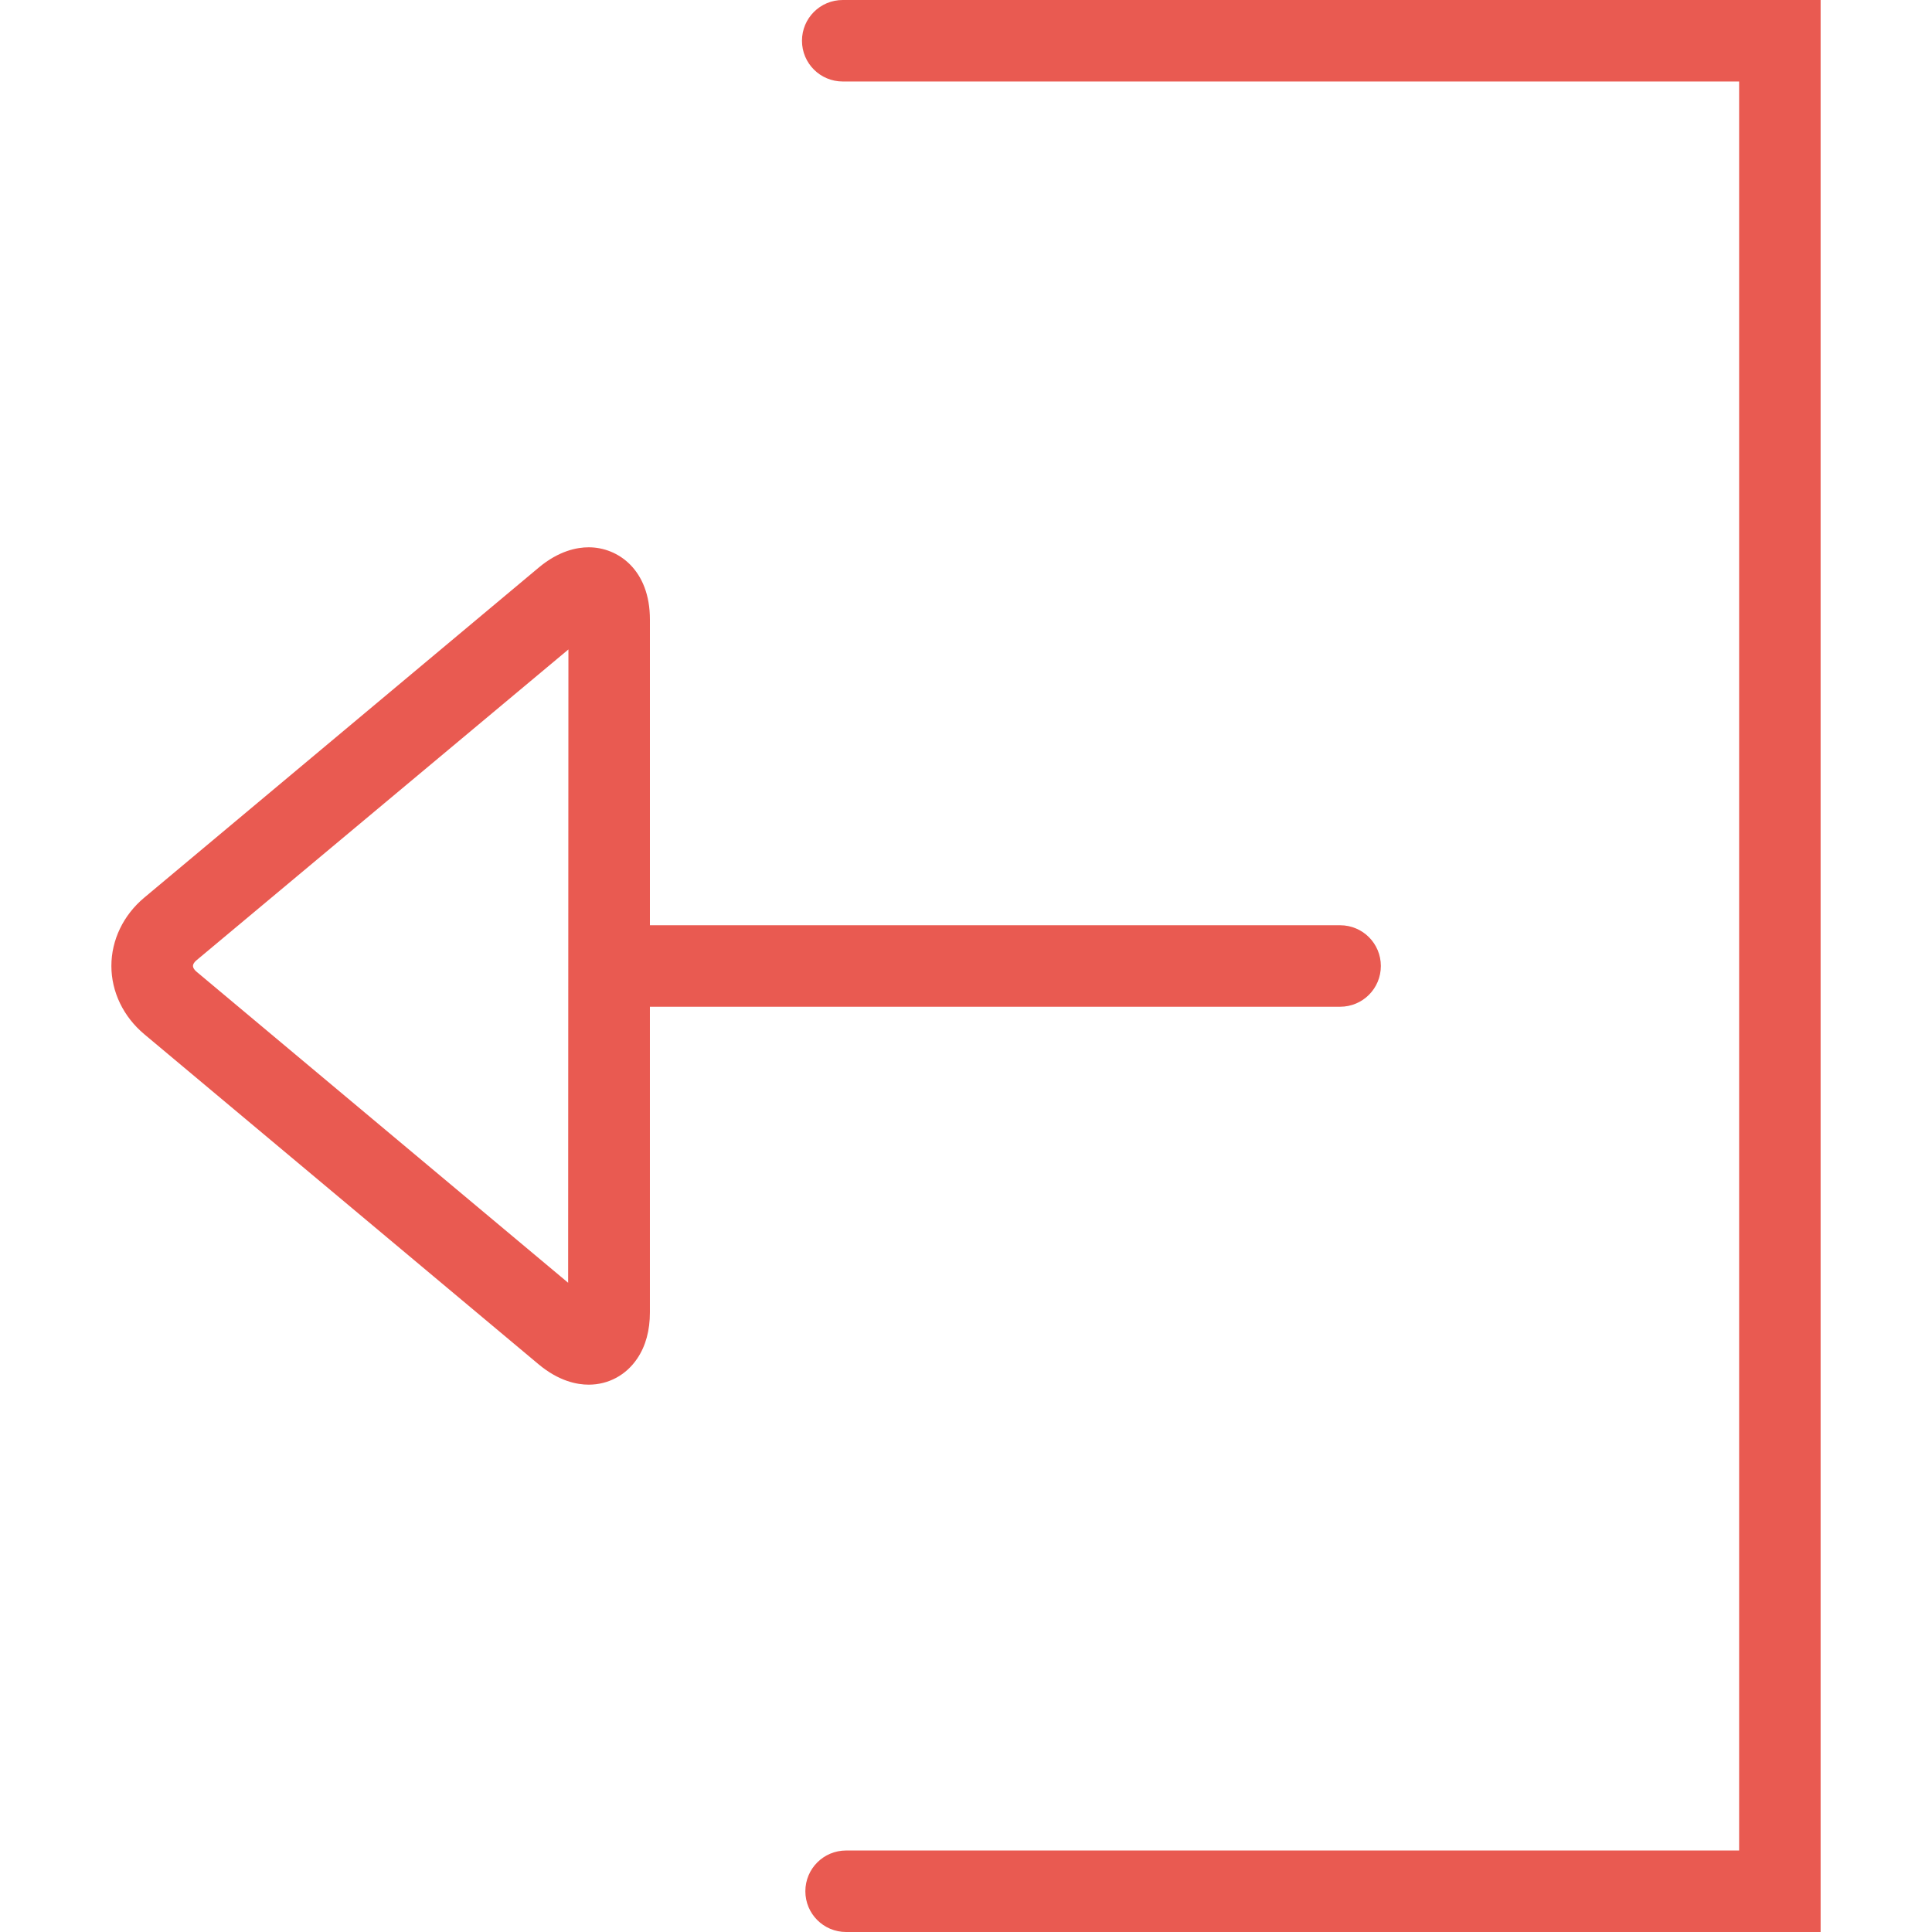
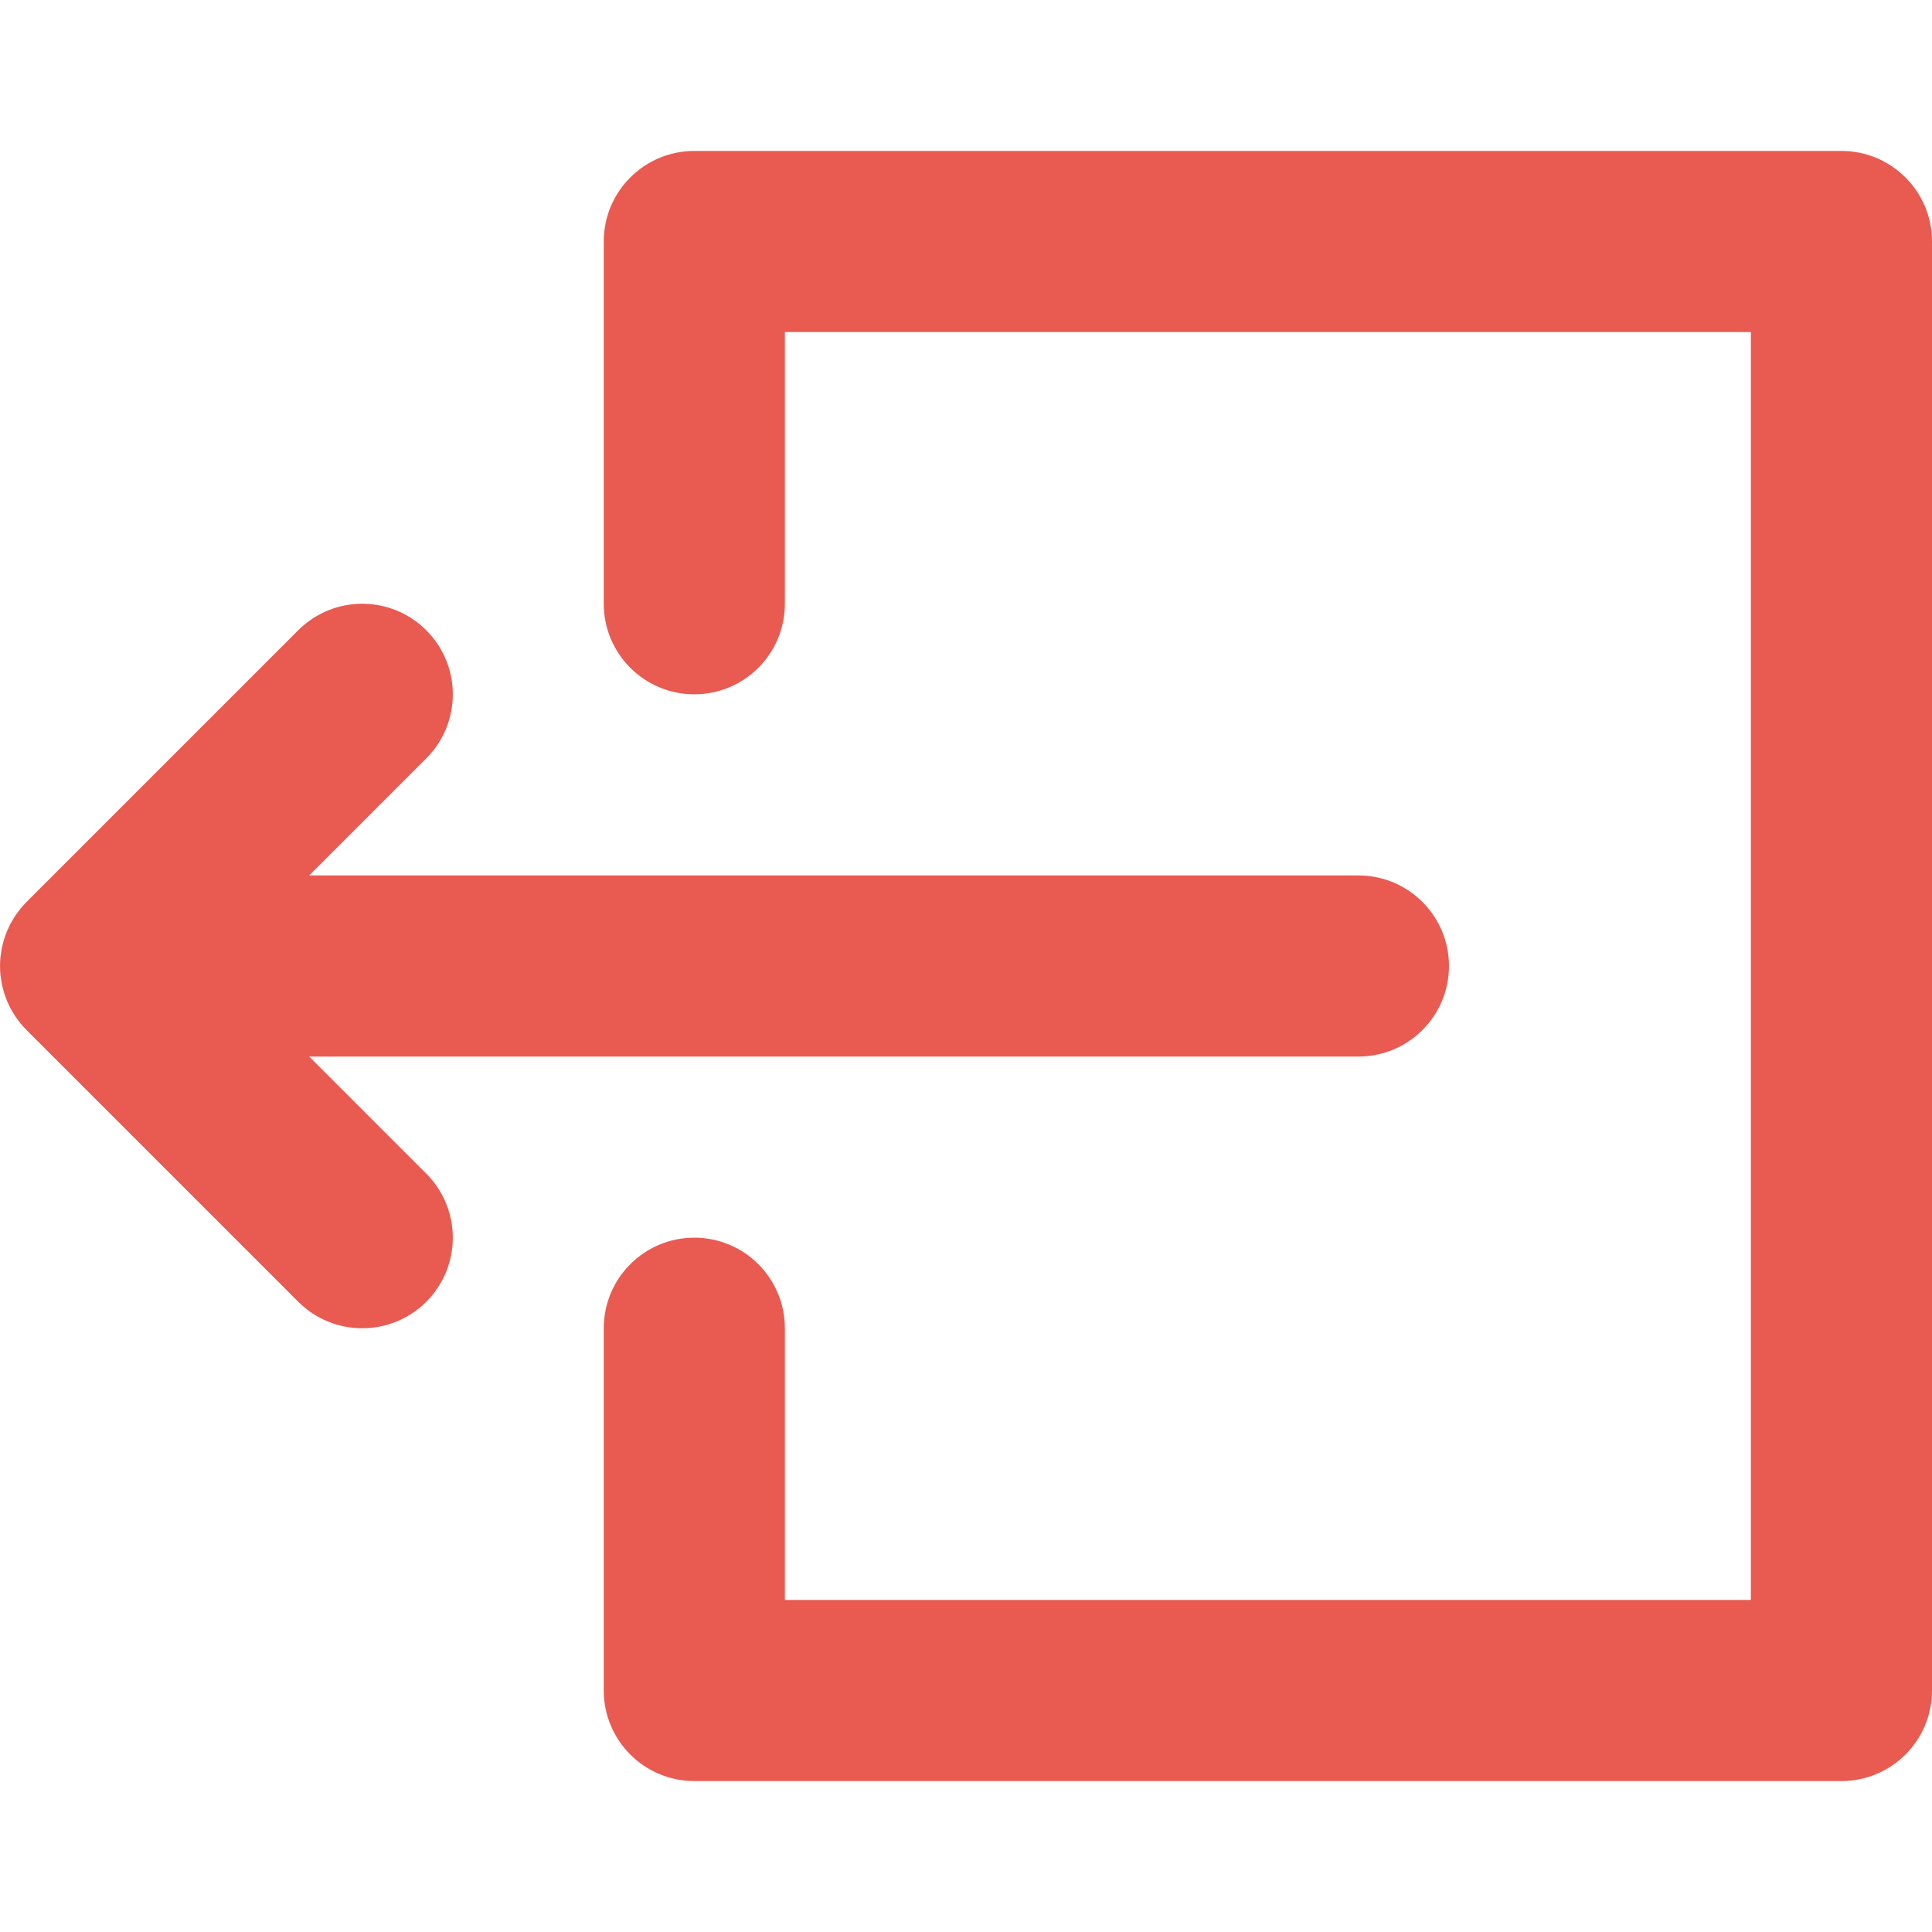
- <svg xmlns="http://www.w3.org/2000/svg" version="1.1" id="Capa_1" x="0px" y="0px" viewBox="0 0 304.735 304.735" style="enable-background:new 0 0 304.735 304.735;" xml:space="preserve" width="512px" height="512px" class="">
+ <svg xmlns="http://www.w3.org/2000/svg" version="1.1" id="Layer_1" x="0px" y="0px" viewBox="0 0 320.002 320.002" style="enable-background:new 0 0 320.002 320.002;" xml:space="preserve" width="512px" height="512px" class="">
  <g>
-     <g>
-       <path d="M287.167,0v304.735h-0.006H133.456c-3.554,0-6.427-2.873-6.427-6.427s2.873-6.427,6.427-6.427h140.857V12.854h-141.39   c-3.554,0-6.427-2.873-6.427-6.427S129.369,0,132.923,0H287.167z M102.511,158.801v48.188c0,2.873-0.668,5.321-1.992,7.282   c-1.755,2.622-4.55,4.132-7.667,4.132c-1.851,0-4.711-0.553-7.886-3.201l-62.212-52.077c-3.297-2.764-5.186-6.684-5.186-10.771   s1.889-8.014,5.186-10.771l62.212-52.051c3.156-2.648,6.028-3.207,7.886-3.207c4.653,0,9.66,3.573,9.66,11.388v48.227h108.864   c3.56,0,6.427,2.873,6.427,6.427c0,3.554-2.866,6.427-6.427,6.427H102.511V158.801z M89.658,102.437l-58.645,49.011   c-0.373,0.302-0.578,0.636-0.578,0.913c0,0.276,0.206,0.611,0.578,0.919l58.6,49.05L89.658,102.437z" data-original="#000000" class="active-path" data-old_color="#000000" fill="#E95A51" />
+     <g id="XMLID_6_">
+       <path id="XMLID_7_" d="M51.213,175.001h173.785c8.284,0,15-6.716,15-15c0-8.284-6.716-15-15-15H51.213l19.394-19.394   c5.858-5.858,5.858-15.355,0-21.213c-5.857-5.858-15.355-5.858-21.213,0L4.396,149.393c-0.351,0.351-0.683,0.719-0.997,1.103   c-0.137,0.167-0.256,0.344-0.385,0.515c-0.165,0.22-0.335,0.435-0.488,0.664c-0.14,0.209-0.261,0.426-0.389,0.64   c-0.123,0.206-0.252,0.407-0.365,0.619c-0.118,0.22-0.217,0.446-0.323,0.67c-0.104,0.219-0.213,0.435-0.306,0.659   c-0.09,0.219-0.164,0.442-0.243,0.664c-0.087,0.24-0.179,0.477-0.253,0.722c-0.067,0.222-0.116,0.447-0.172,0.672   c-0.063,0.249-0.133,0.497-0.183,0.751c-0.051,0.259-0.082,0.521-0.119,0.782c-0.032,0.223-0.075,0.443-0.097,0.669   c-0.048,0.484-0.073,0.971-0.074,1.457c0,0.007-0.001,0.015-0.001,0.022c0,0.007,0.001,0.015,0.001,0.022   c0.001,0.487,0.026,0.973,0.074,1.458c0.022,0.223,0.064,0.44,0.095,0.661c0.038,0.264,0.069,0.528,0.121,0.79   c0.05,0.252,0.119,0.496,0.182,0.743c0.057,0.227,0.107,0.456,0.175,0.681c0.073,0.241,0.164,0.474,0.248,0.71   c0.081,0.226,0.155,0.453,0.247,0.675c0.091,0.22,0.198,0.431,0.3,0.646c0.108,0.229,0.21,0.46,0.33,0.685   c0.11,0.205,0.235,0.4,0.354,0.599c0.131,0.221,0.256,0.444,0.4,0.659c0.146,0.219,0.309,0.424,0.466,0.635   c0.136,0.181,0.262,0.368,0.407,0.544c0.299,0.364,0.616,0.713,0.947,1.048c0.016,0.016,0.029,0.034,0.045,0.05l45,45.001   c2.93,2.929,6.768,4.394,10.607,4.394c3.838-0.001,7.678-1.465,10.606-4.393c5.858-5.858,5.858-15.355,0.001-21.213L51.213,175.001   z" data-original="#000000" class="active-path" data-old_color="#000000" fill="#E95A51" />
+       <path id="XMLID_8_" d="M305.002,25h-190c-8.284,0-15,6.716-15,15v60c0,8.284,6.716,15,15,15s15-6.716,15-15V55h160v210.001h-160   v-45.001c0-8.284-6.716-15-15-15s-15,6.716-15,15v60.001c0,8.284,6.716,15,15,15h190c8.284,0,15-6.716,15-15V40   C320.002,31.716,313.286,25,305.002,25z" data-original="#000000" class="active-path" data-old_color="#000000" fill="#E95A51" />
    </g>
  </g>
</svg>
